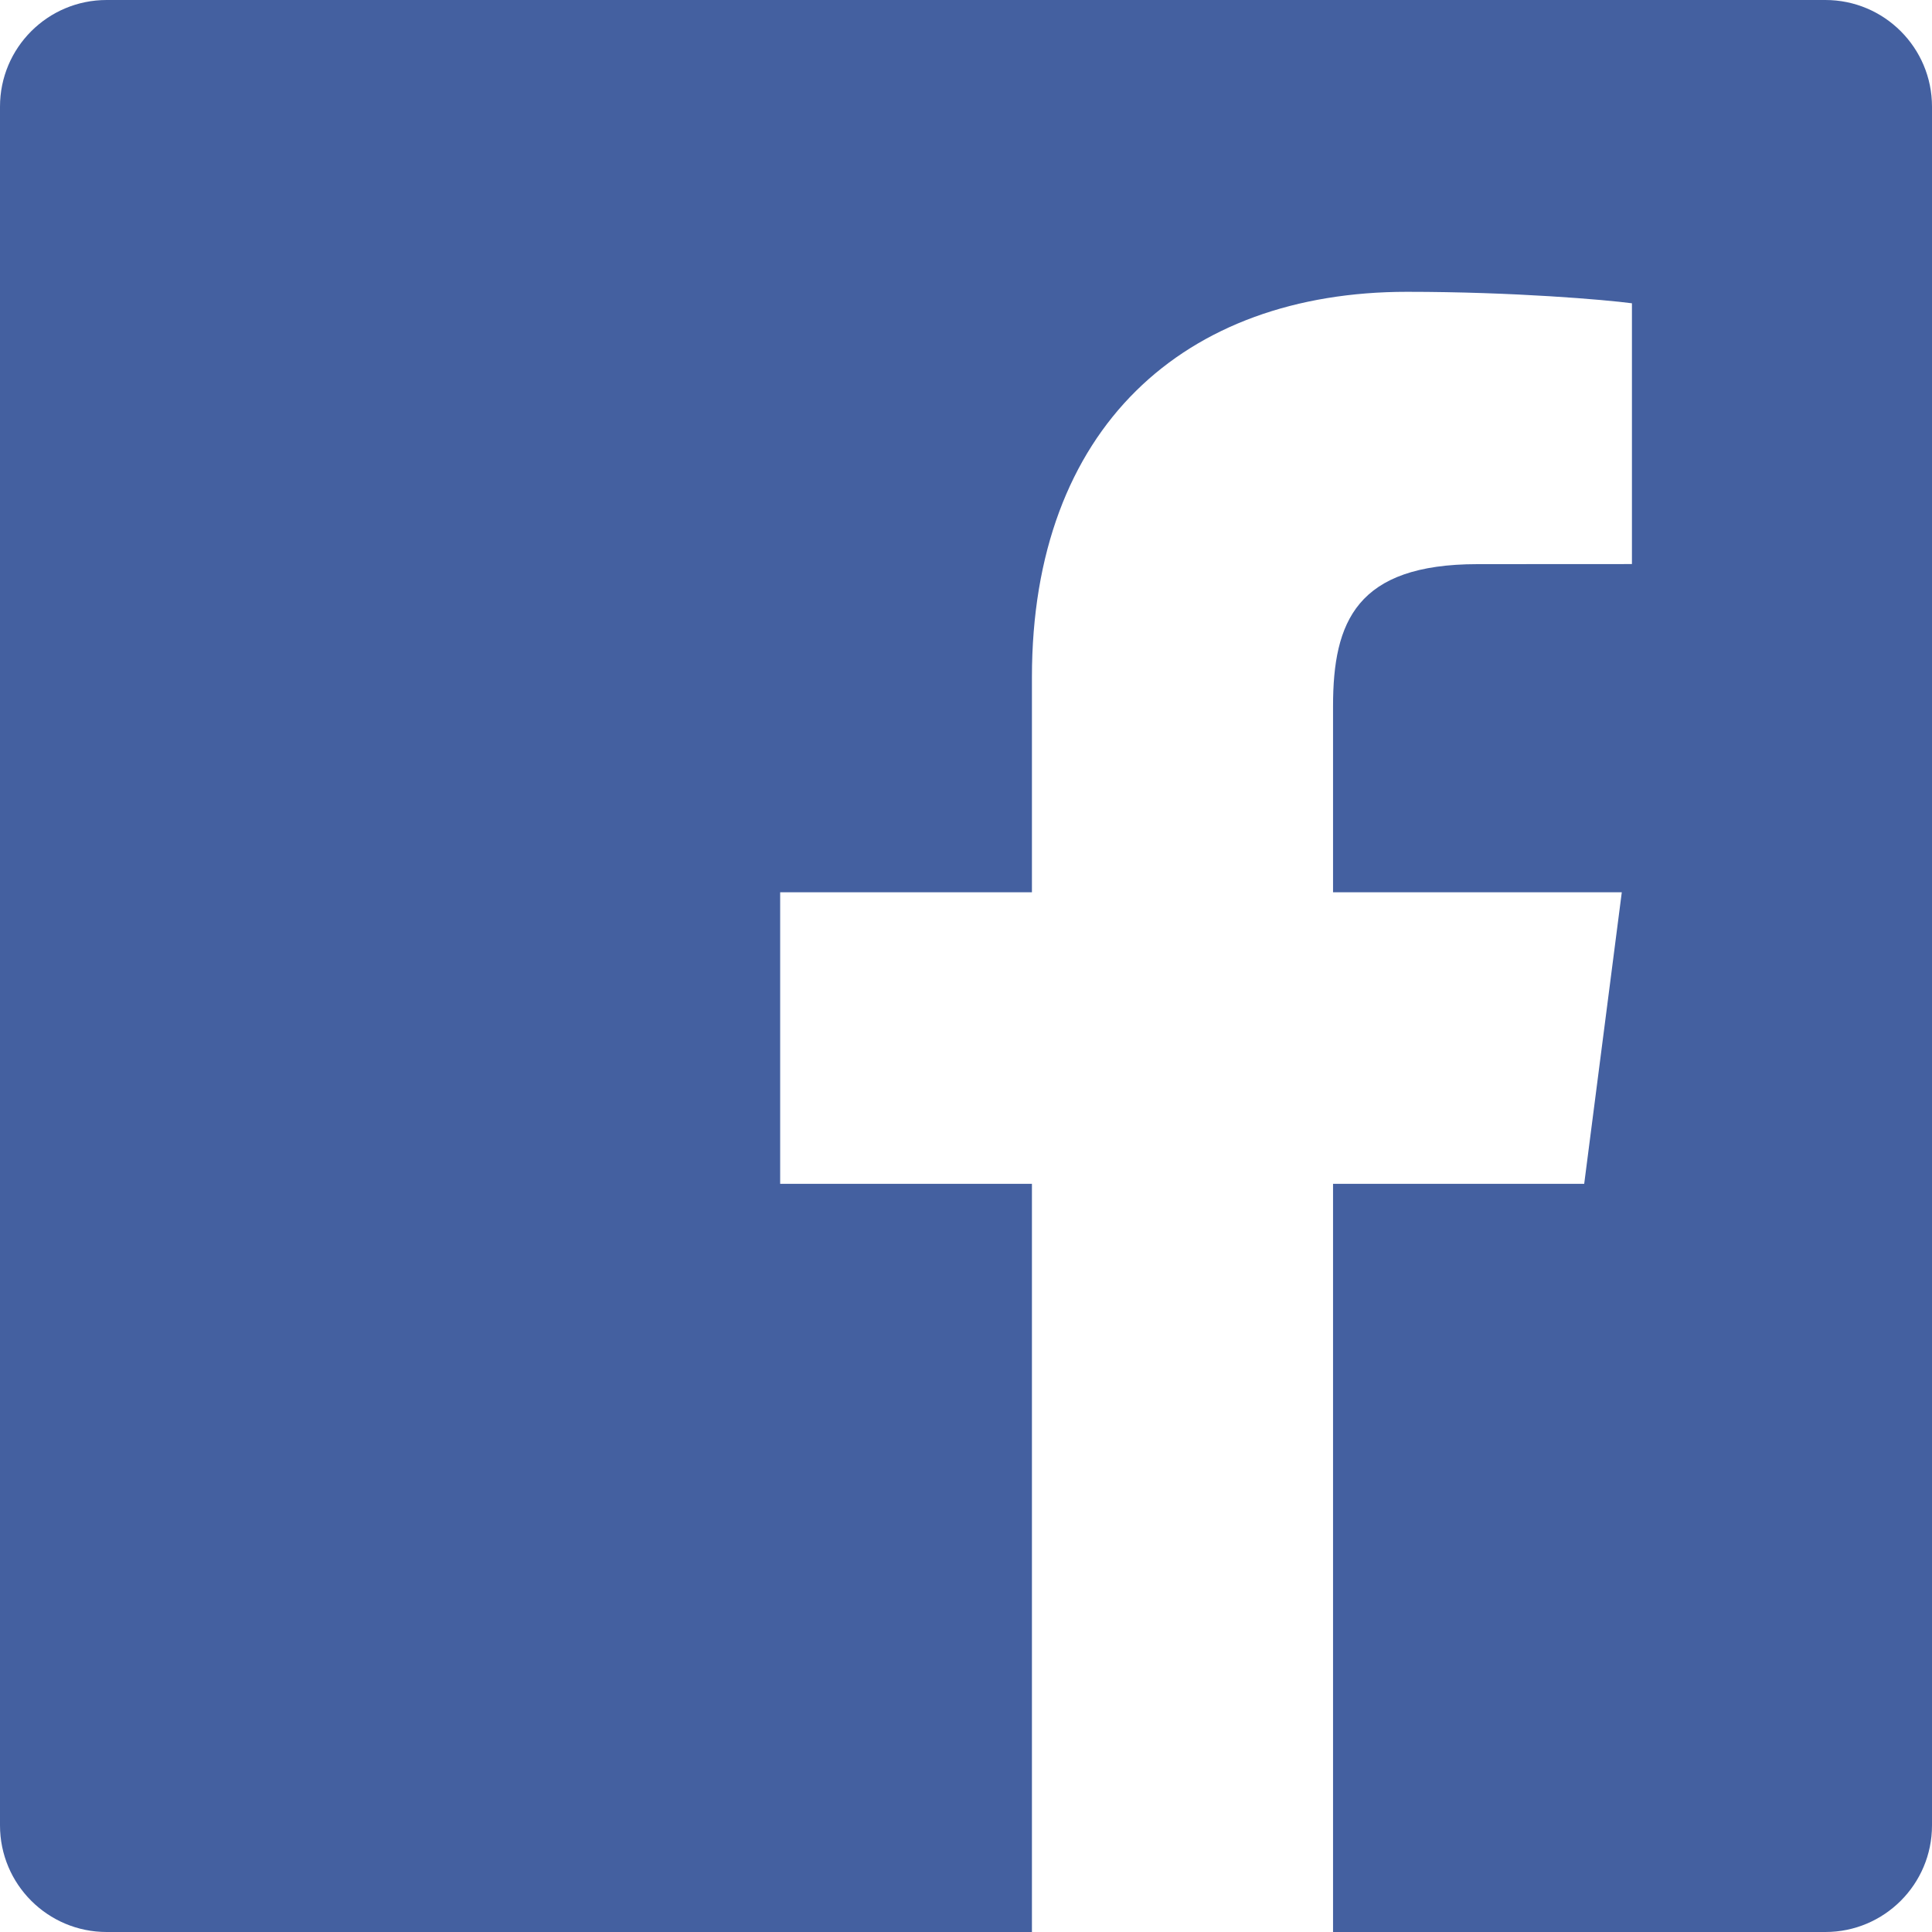
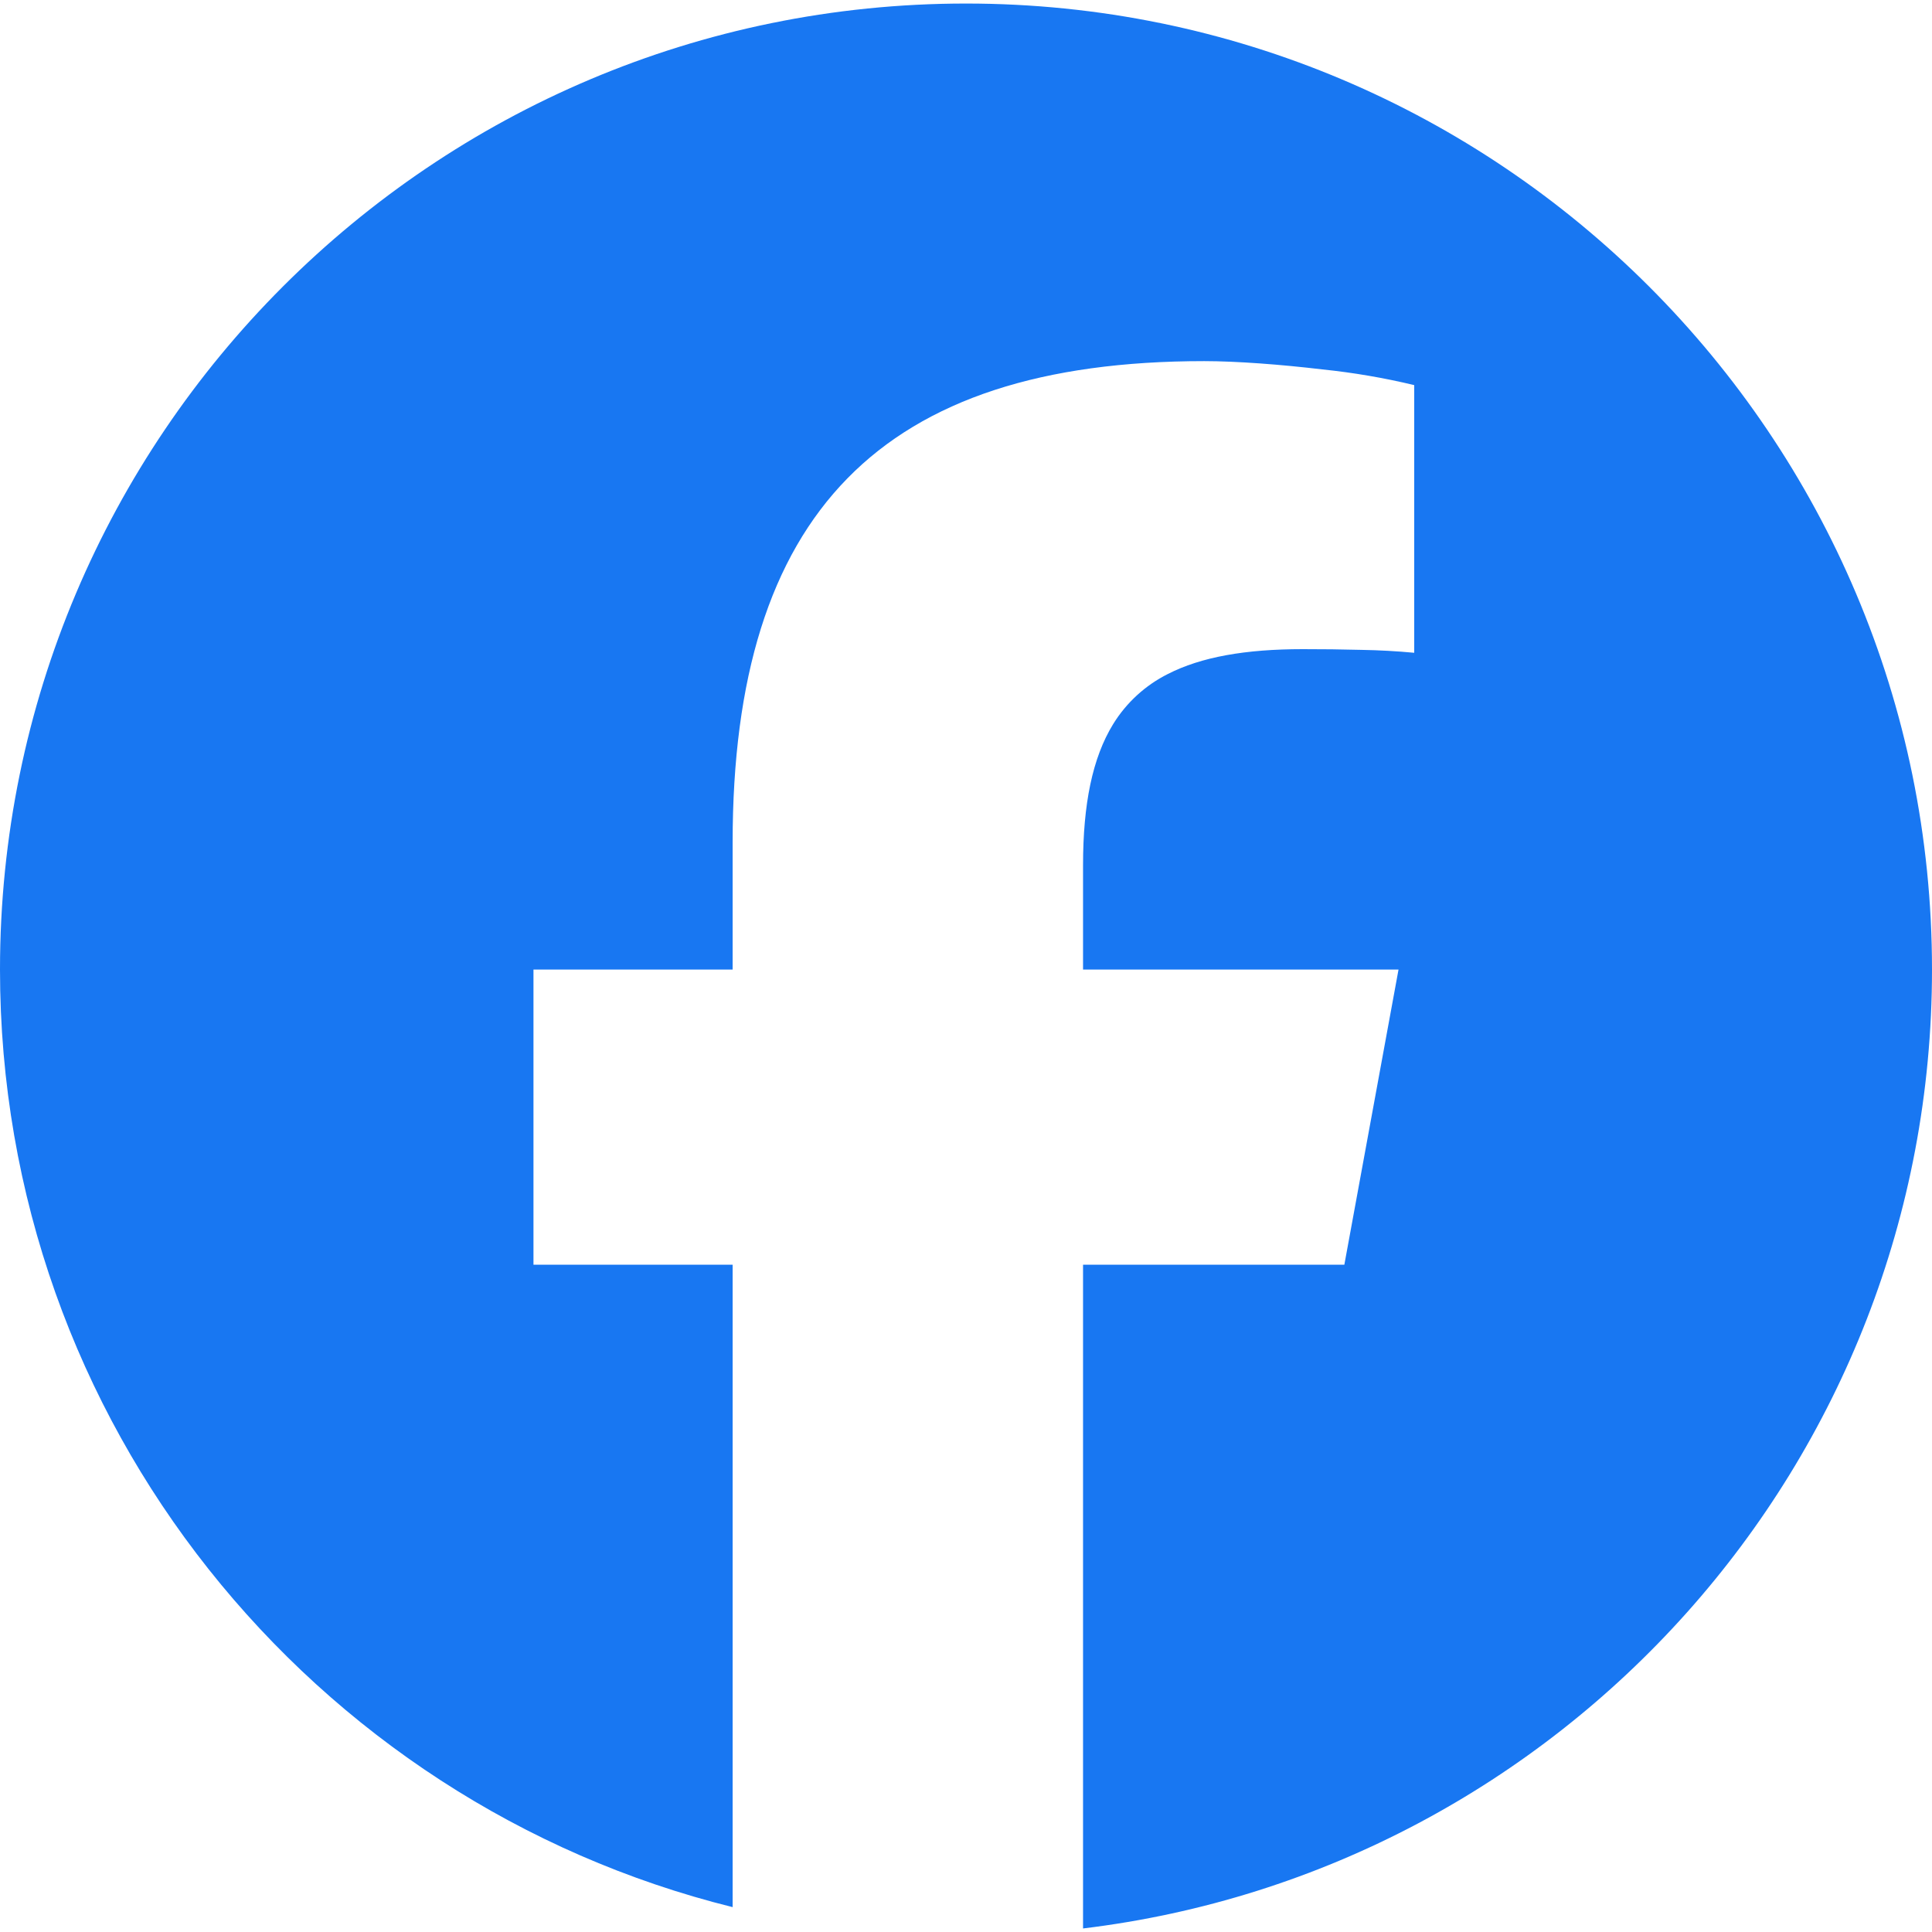
- <svg xmlns="http://www.w3.org/2000/svg" width="800px" height="800px" viewBox="0 0 48 48" version="1.1">
-   <defs>
- 
- </defs>
-   <g id="Icons" stroke="none" stroke-width="1" fill="none" fill-rule="evenodd">
-     <g id="Color-" transform="translate(-200, -160)" fill="#4460A0">
-       <path d="M225.638,208 L202.649,208 C201.186,208 200,206.814 200,205.351 L200,162.649 C200,161.186 201.186,160 202.649,160 L245.351,160 C246.814,160 248,161.186 248,162.649 L248,205.351 C248,206.814 246.814,208 245.351,208 L233.119,208 L233.119,189.412 L239.359,189.412 L240.293,182.168 L233.119,182.168 L233.119,177.543 C233.119,175.445 233.702,174.016 236.709,174.016 L240.545,174.014 L240.545,167.535 C239.882,167.447 237.605,167.25 234.956,167.25 C229.425,167.25 225.638,170.626 225.638,176.825 L225.638,182.168 L219.383,182.168 L219.383,189.412 L225.638,189.412 L225.638,208 L225.638,208 Z" id="Facebook">
- 
- </path>
-     </g>
-   </g>
+ <svg xmlns="http://www.w3.org/2000/svg" fill="#1877F2" role="img" viewBox="0 0 24 24">
+   <path d="M9.101 23.691v-7.98H6.627v-3.667h2.474v-1.58c0-4.085 1.848-5.978 5.858-5.978.401 0 .955.042 1.468.103a8.68 8.68 0 0 1 1.141.195v3.325a8.623 8.623 0 0 0-.653-.036 26.805 26.805 0 0 0-.733-.009c-.707 0-1.259.096-1.675.309a1.686 1.686 0 0 0-.679.622c-.258.42-.374.995-.374 1.752v1.297h3.919l-.386 2.103-.287 1.564h-3.246v8.245C19.396 23.238 24 18.179 24 12.044c0-6.627-5.373-12-12-12s-12 5.373-12 12c0 5.628 3.874 10.35 9.101 11.647Z" />
</svg>
